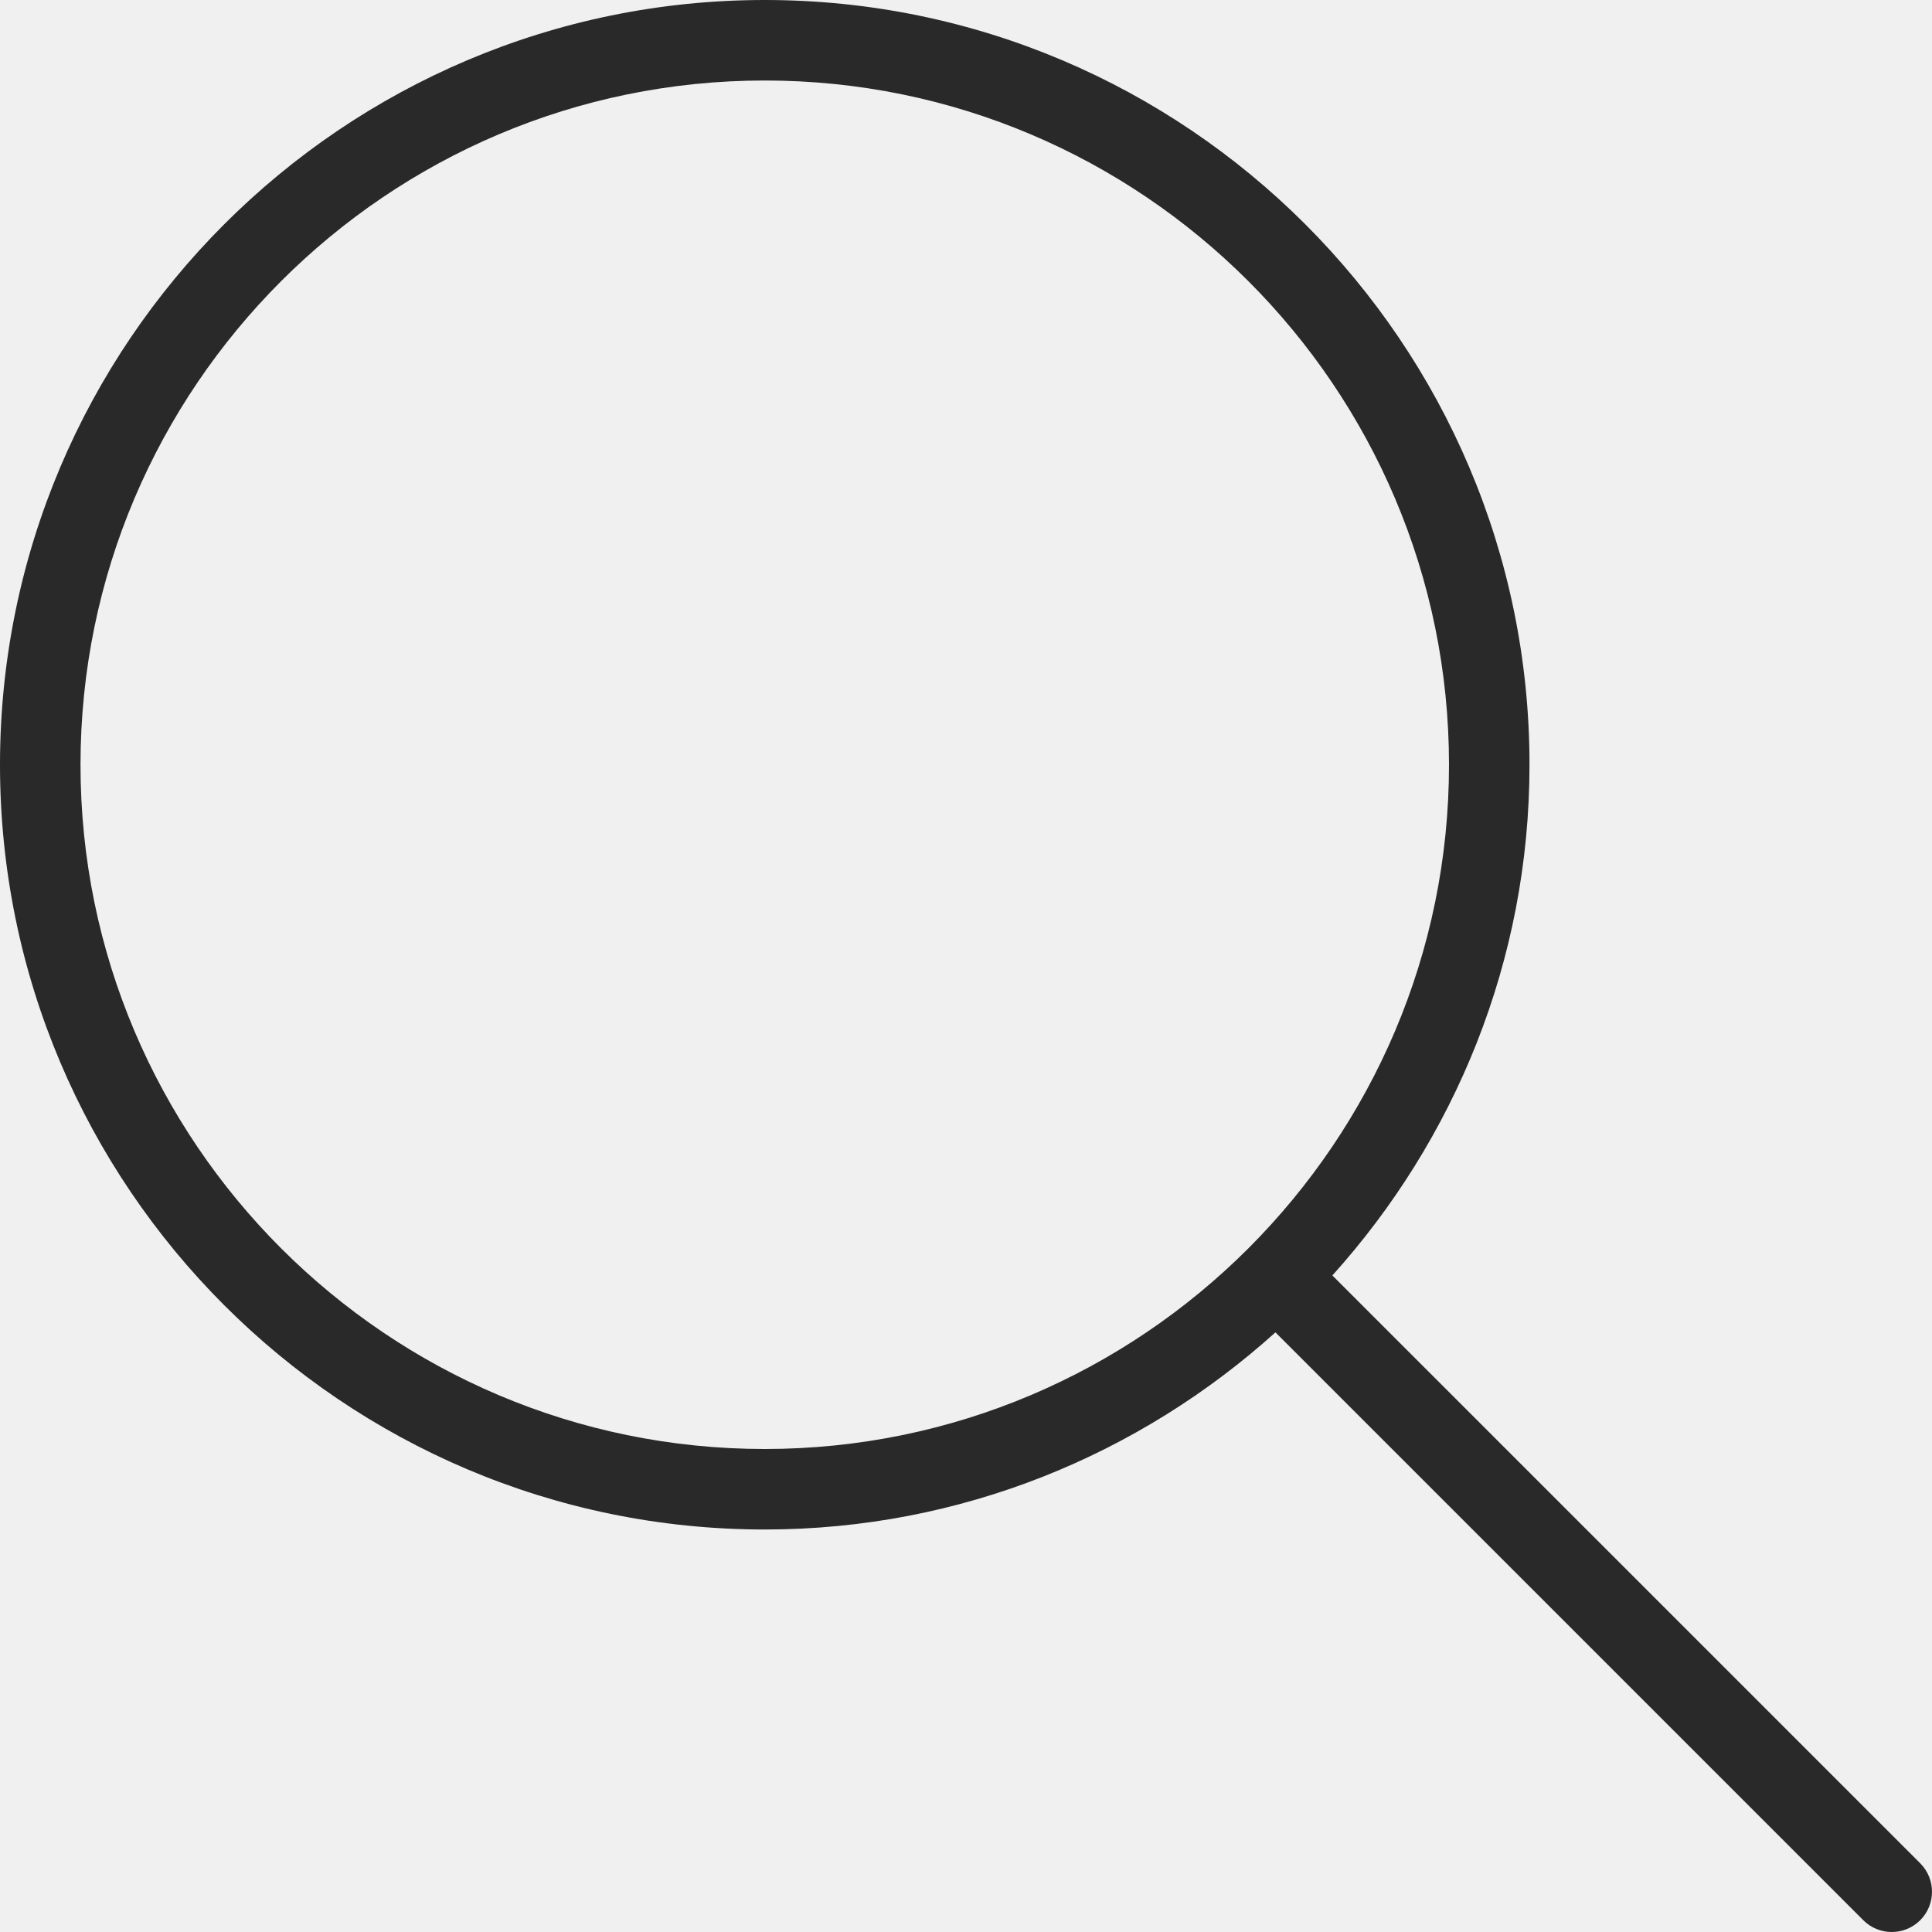
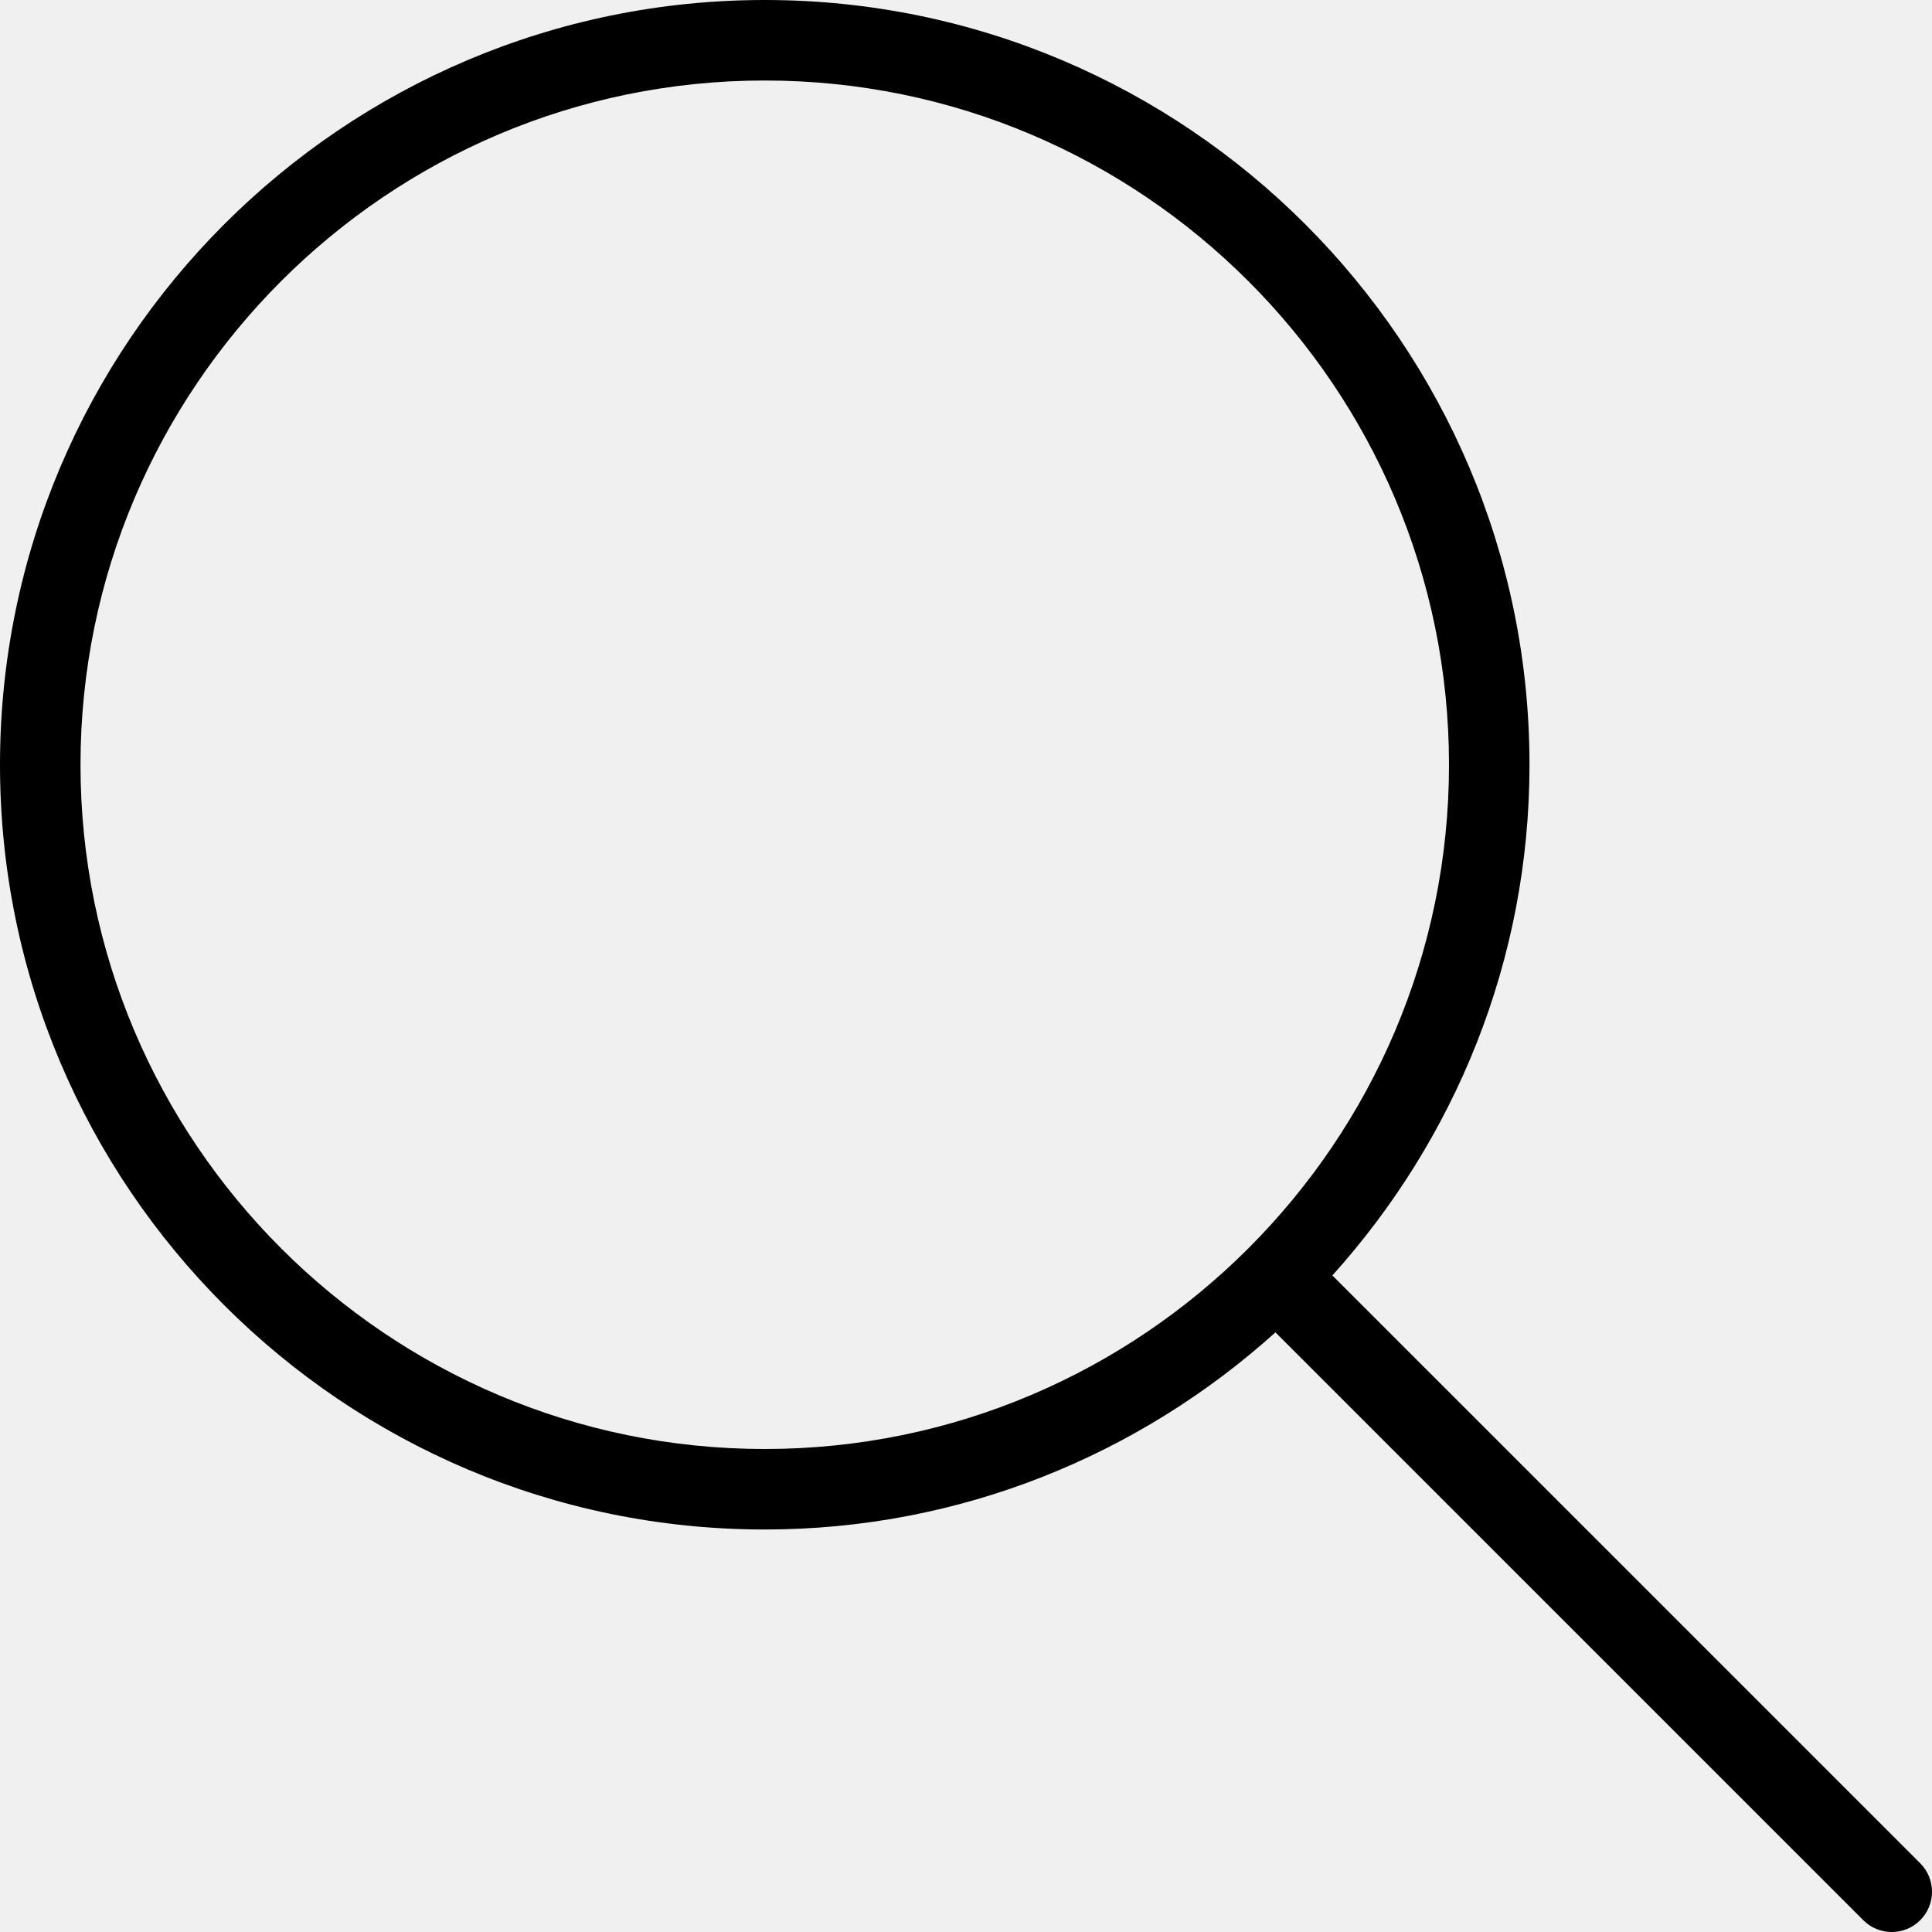
- <svg xmlns="http://www.w3.org/2000/svg" width="30" height="30" viewBox="0 0 30 30" fill="none">
+ <svg xmlns="http://www.w3.org/2000/svg" width="30" height="30" viewBox="0 0 30 30">
  <g clip-path="url(#clip0)">
-     <path d="M29.817 28.933L20.689 19.805C22.585 17.7 23.75 14.924 23.75 11.875C23.75 5.327 18.423 0 11.875 0C5.327 0 0 5.327 0 11.875C0 18.423 5.327 23.75 11.875 23.75C14.924 23.75 17.7 22.585 19.805 20.689L28.933 29.817C29.055 29.939 29.215 30 29.375 30C29.535 30 29.695 29.939 29.817 29.817C30.061 29.573 30.061 29.177 29.817 28.933ZM11.875 22.5C6.017 22.5 1.25 17.734 1.25 11.875C1.25 6.016 6.017 1.25 11.875 1.25C17.733 1.25 22.5 6.016 22.5 11.875C22.5 17.734 17.733 22.5 11.875 22.5Z" fill="#292929" />
+     <path d="M29.817 28.933L20.689 19.805C22.585 17.7 23.75 14.924 23.75 11.875C23.75 5.327 18.423 0 11.875 0C5.327 0 0 5.327 0 11.875C0 18.423 5.327 23.75 11.875 23.75C14.924 23.75 17.7 22.585 19.805 20.689L28.933 29.817C29.055 29.939 29.215 30 29.375 30C29.535 30 29.695 29.939 29.817 29.817C30.061 29.573 30.061 29.177 29.817 28.933ZM11.875 22.5C6.017 22.5 1.25 17.734 1.25 11.875C1.25 6.016 6.017 1.25 11.875 1.25C17.733 1.25 22.5 6.016 22.5 11.875C22.5 17.734 17.733 22.5 11.875 22.5Z" />
  </g>
  <defs>
    <clipPath id="clip0">
-       <rect width="30" height="30" fill="white" />
+       <rect width="30" height="30" />
    </clipPath>
  </defs>
</svg>
